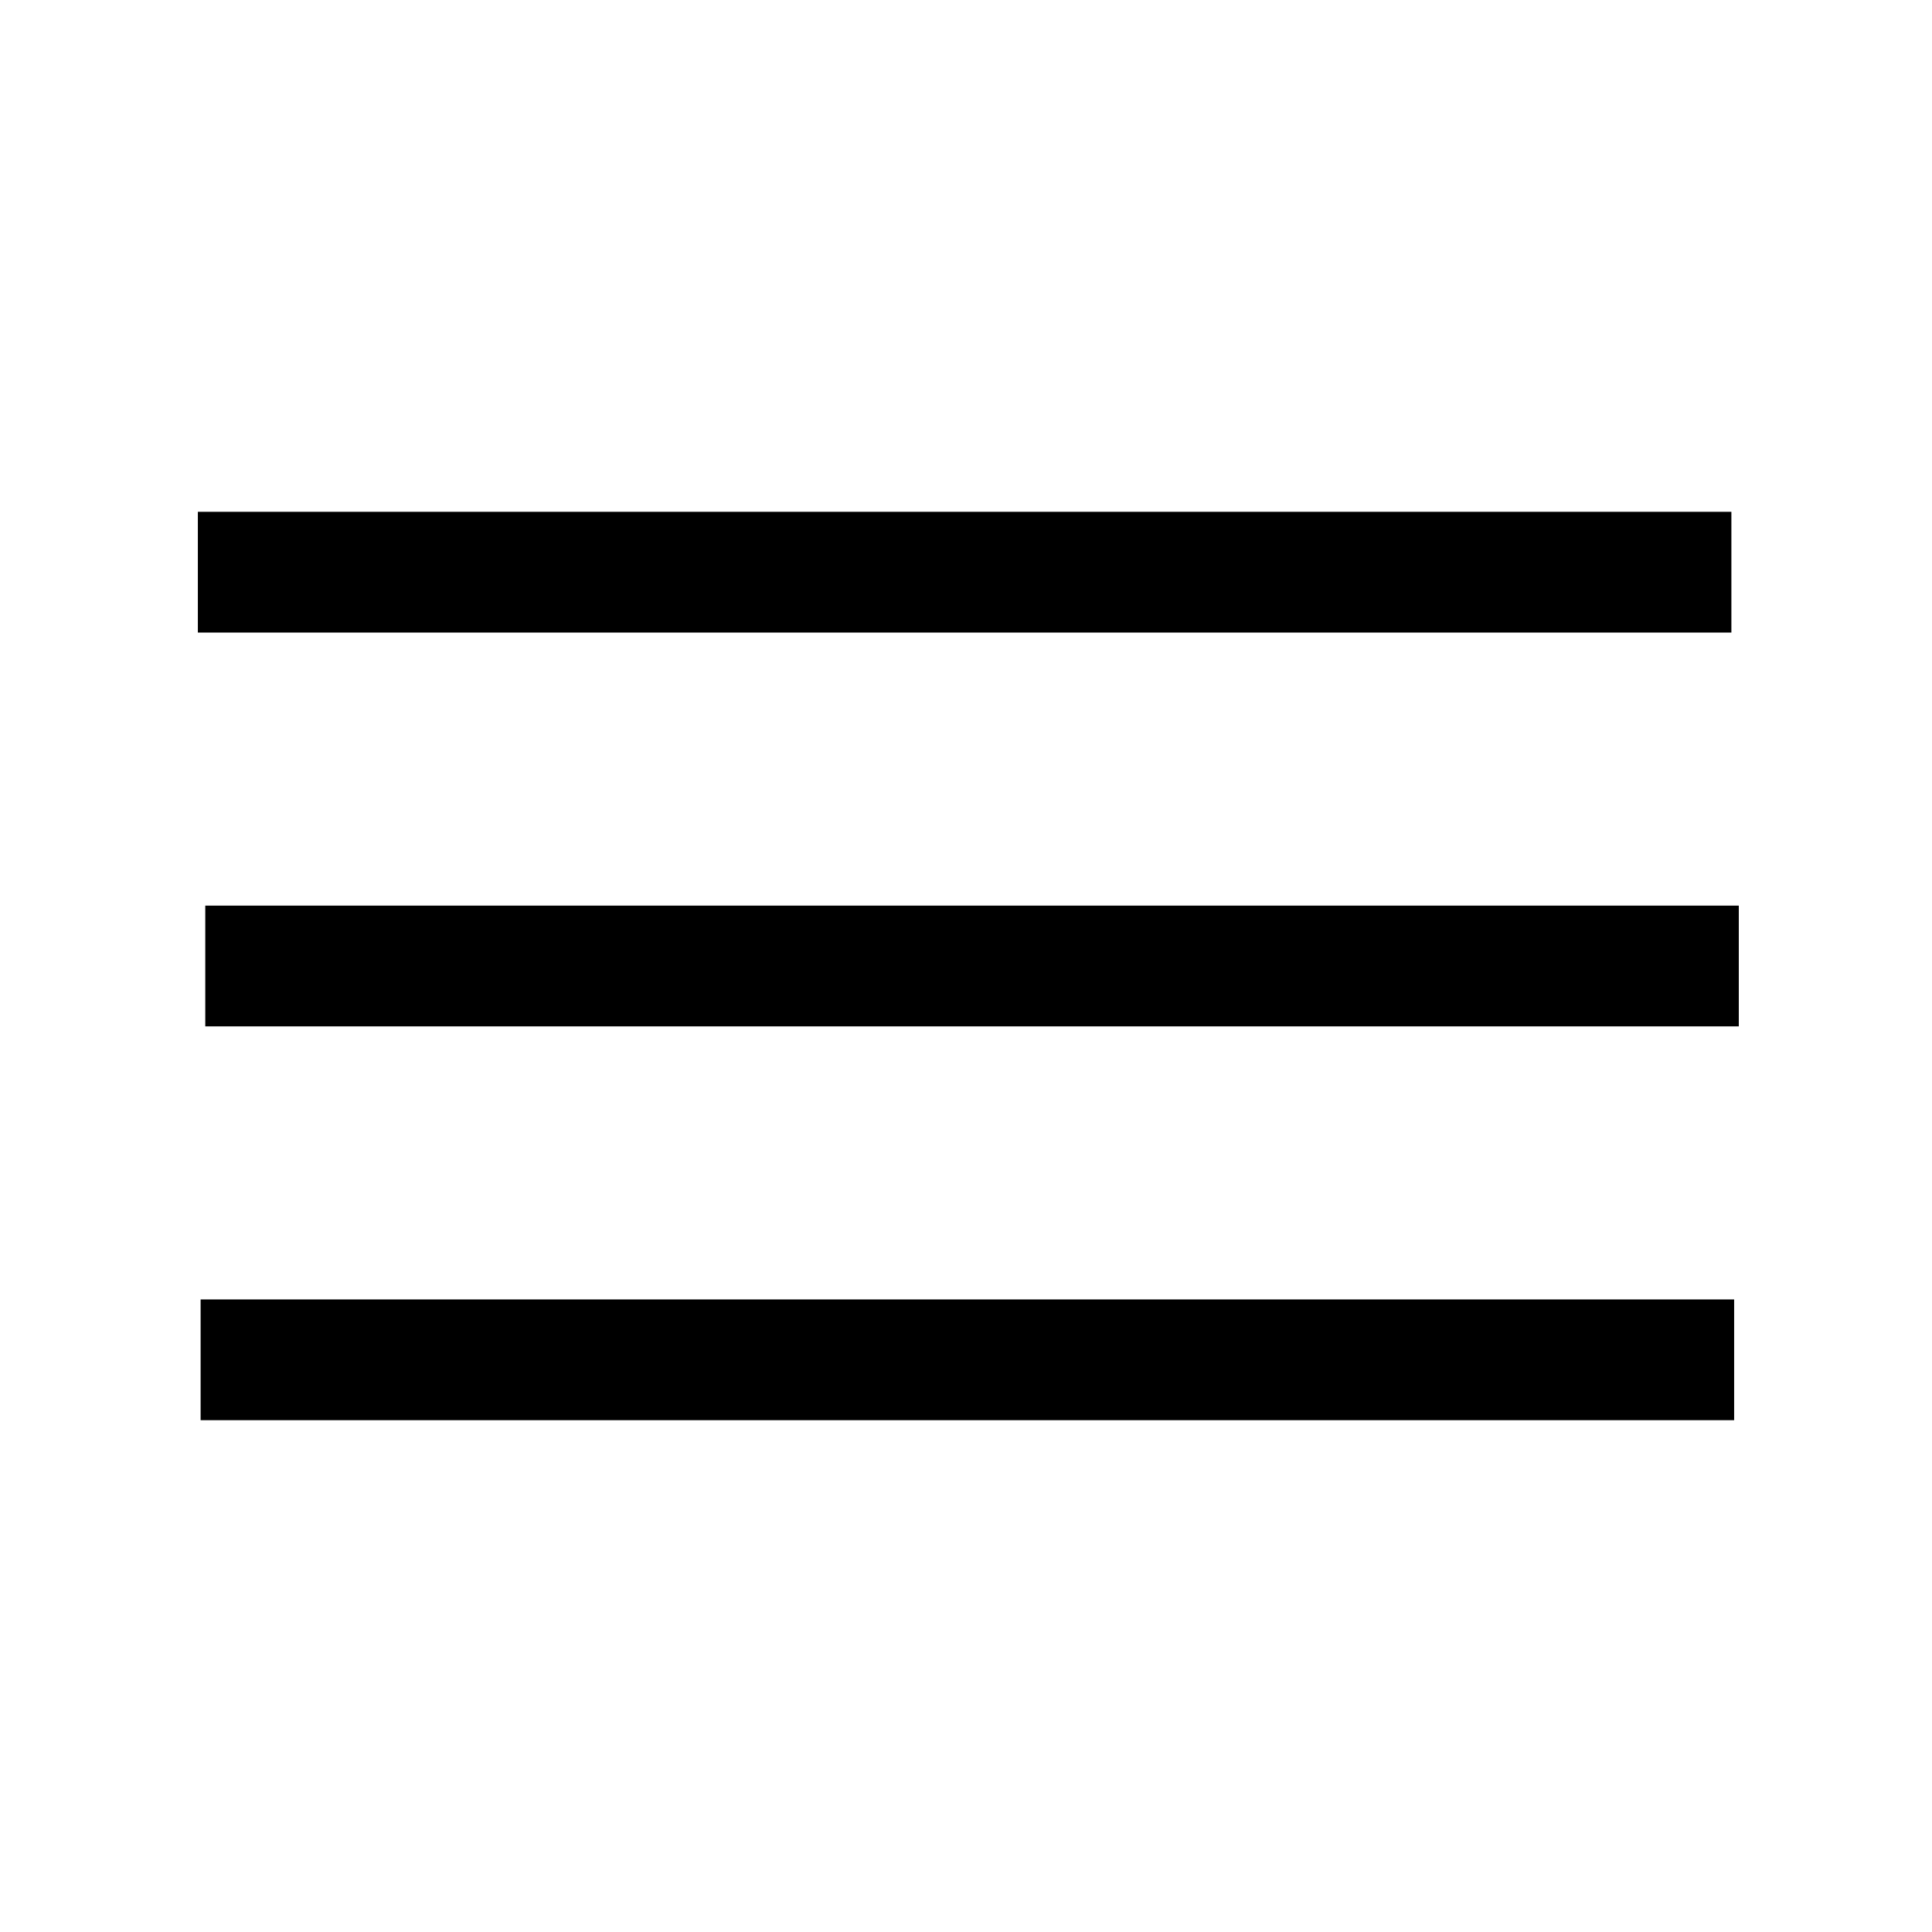
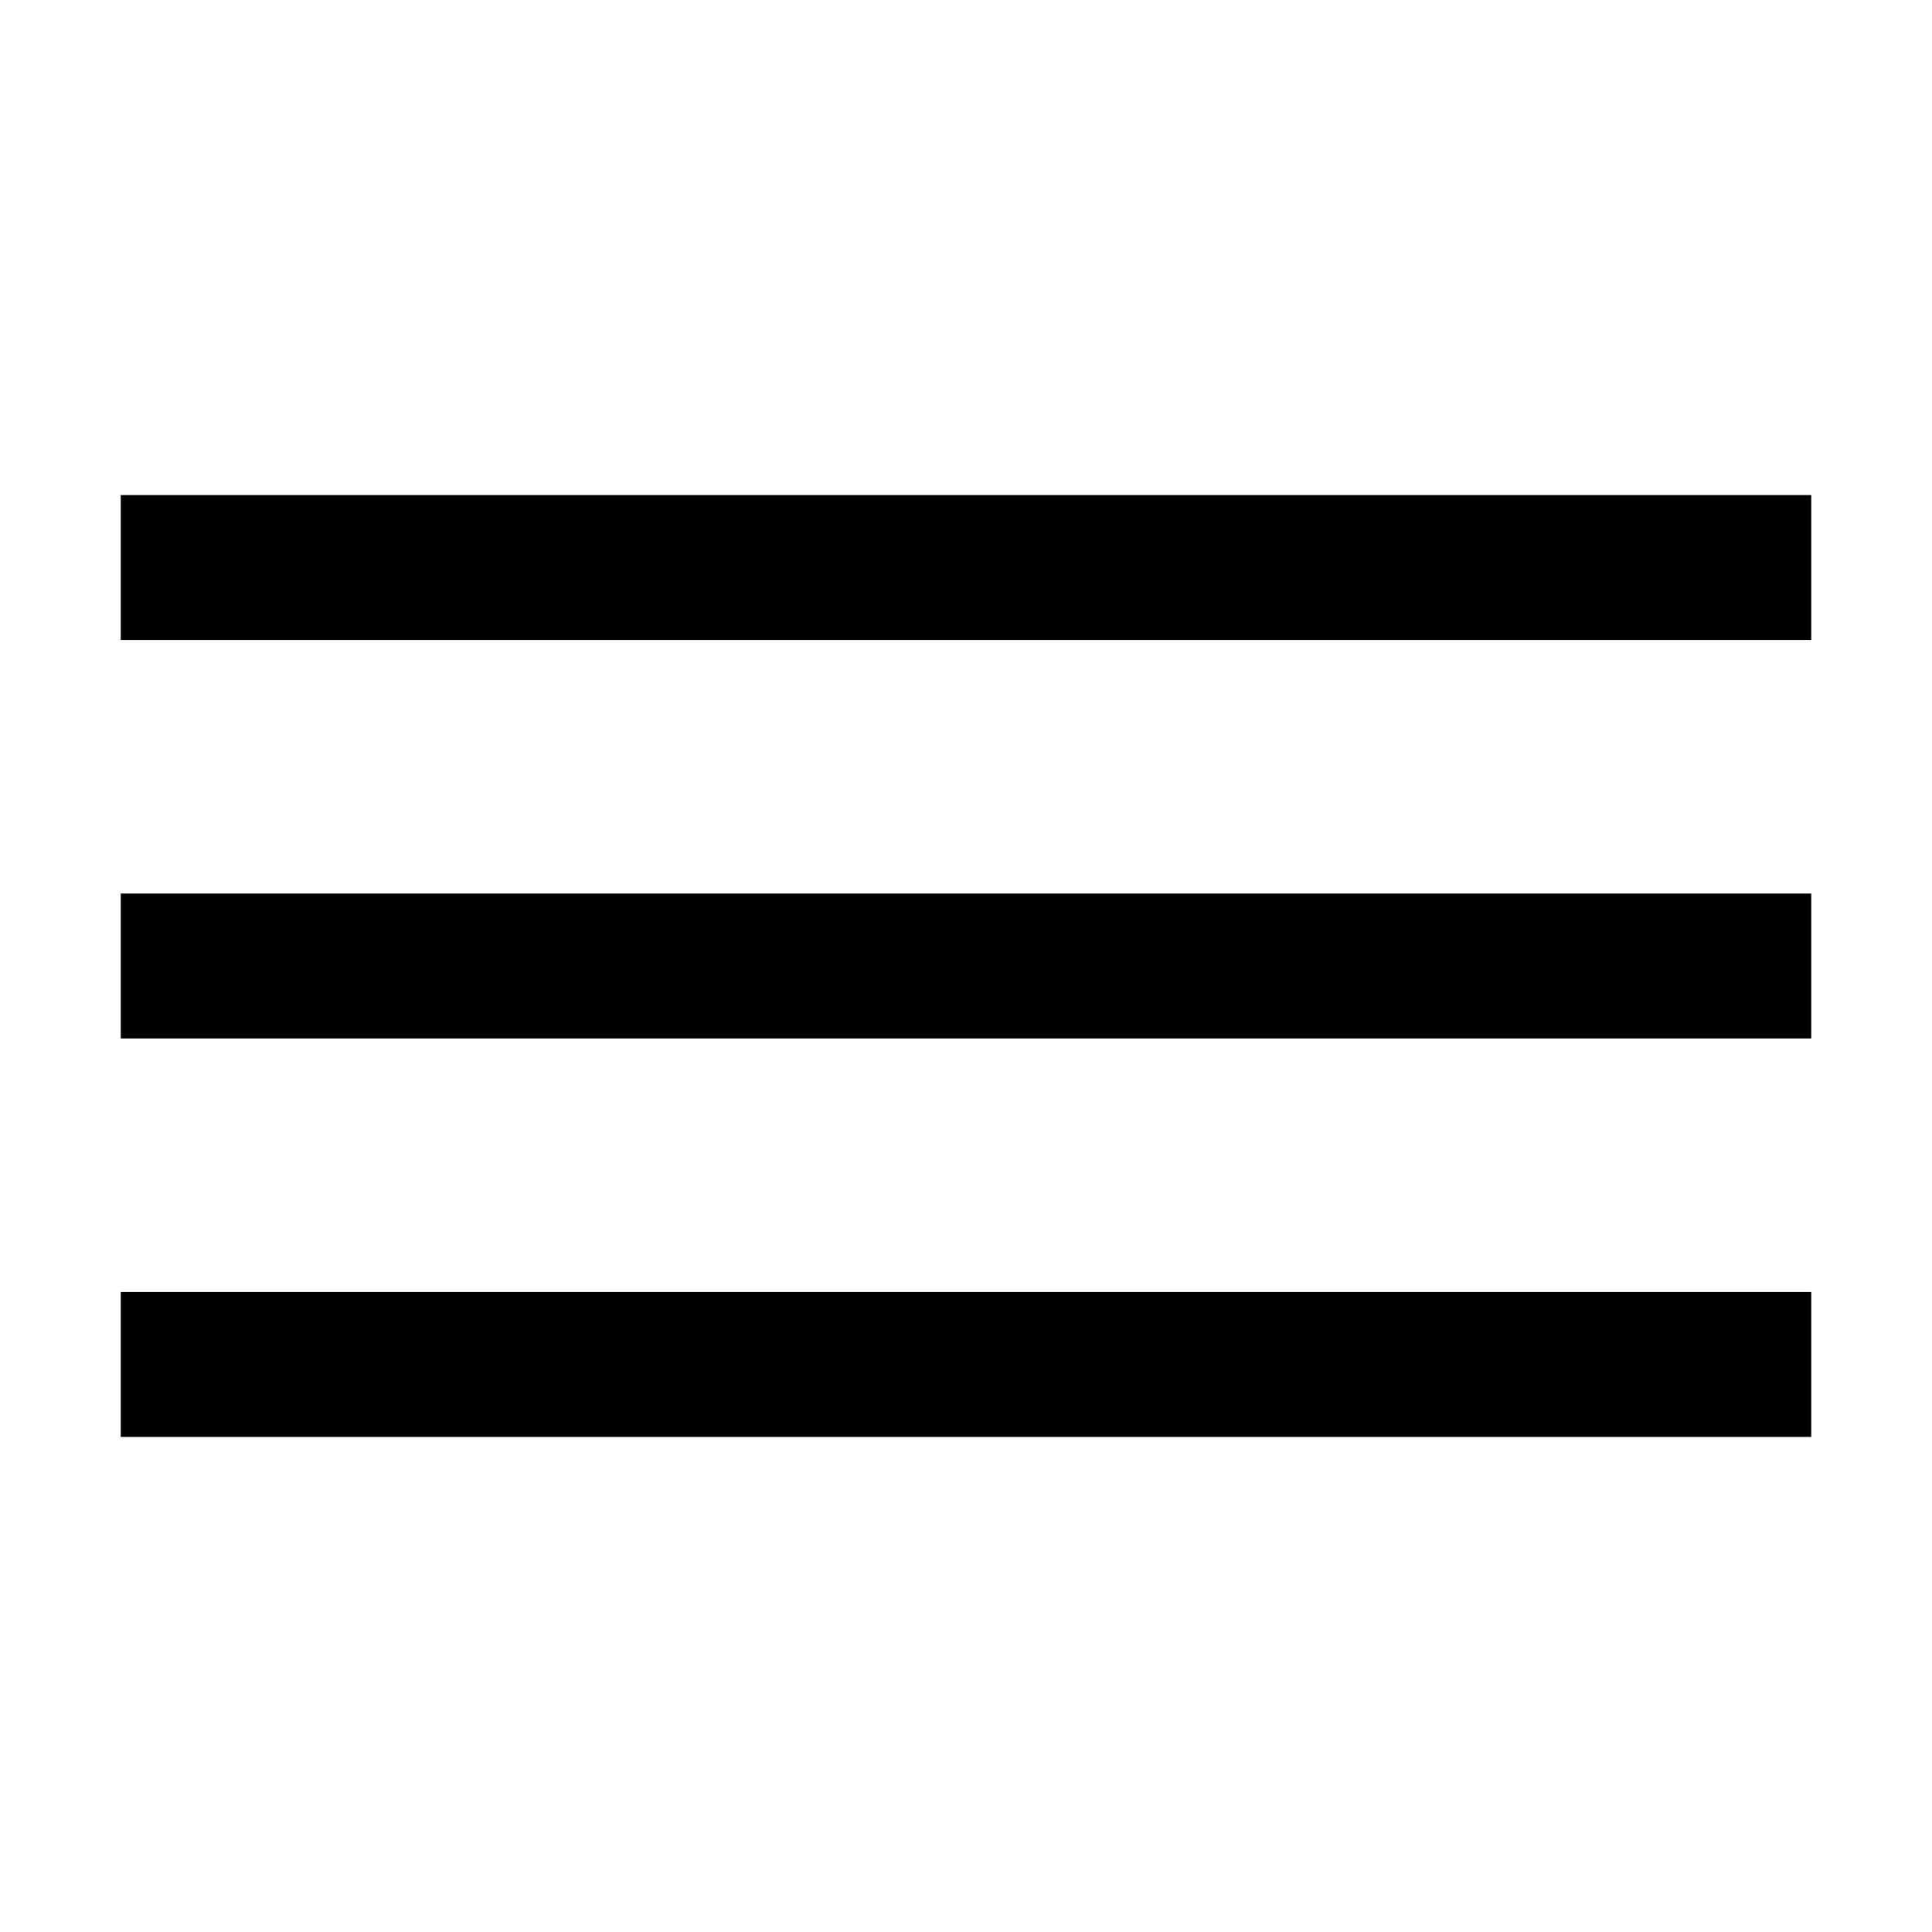
<svg xmlns="http://www.w3.org/2000/svg" version="1.1" id="Layer_1" x="0px" y="0px" viewBox="0 0 16 16" style="enable-background:new 0 0 16 16;" xml:space="preserve">
-   <rect x="7.5" y="-1.6" transform="matrix(-1.836970e-16 1 -1 -1.836970e-16 12.7386 -3.2614)" width="1" height="12.7" />
-   <rect x="7.5" y="1.6" transform="matrix(-1.836970e-16 1 -1 -1.836970e-16 16 1.776357e-15)" width="1" height="12.7" />
-   <rect x="7.5" y="4.9" transform="matrix(-1.836970e-16 1 -1 -1.836970e-16 19.2614 3.2614)" width="1" height="12.7" />
+   <g>
+     <rect x="1" y="4.1" width="14" height="1.2" />
+   </g>
+   <g>
+     <rect x="1" y="7.4" width="14" height="1.2" />
+   </g>
+   <g>
+     <rect x="1" y="10.7" width="14" height="1.2" />
+   </g>
</svg>
